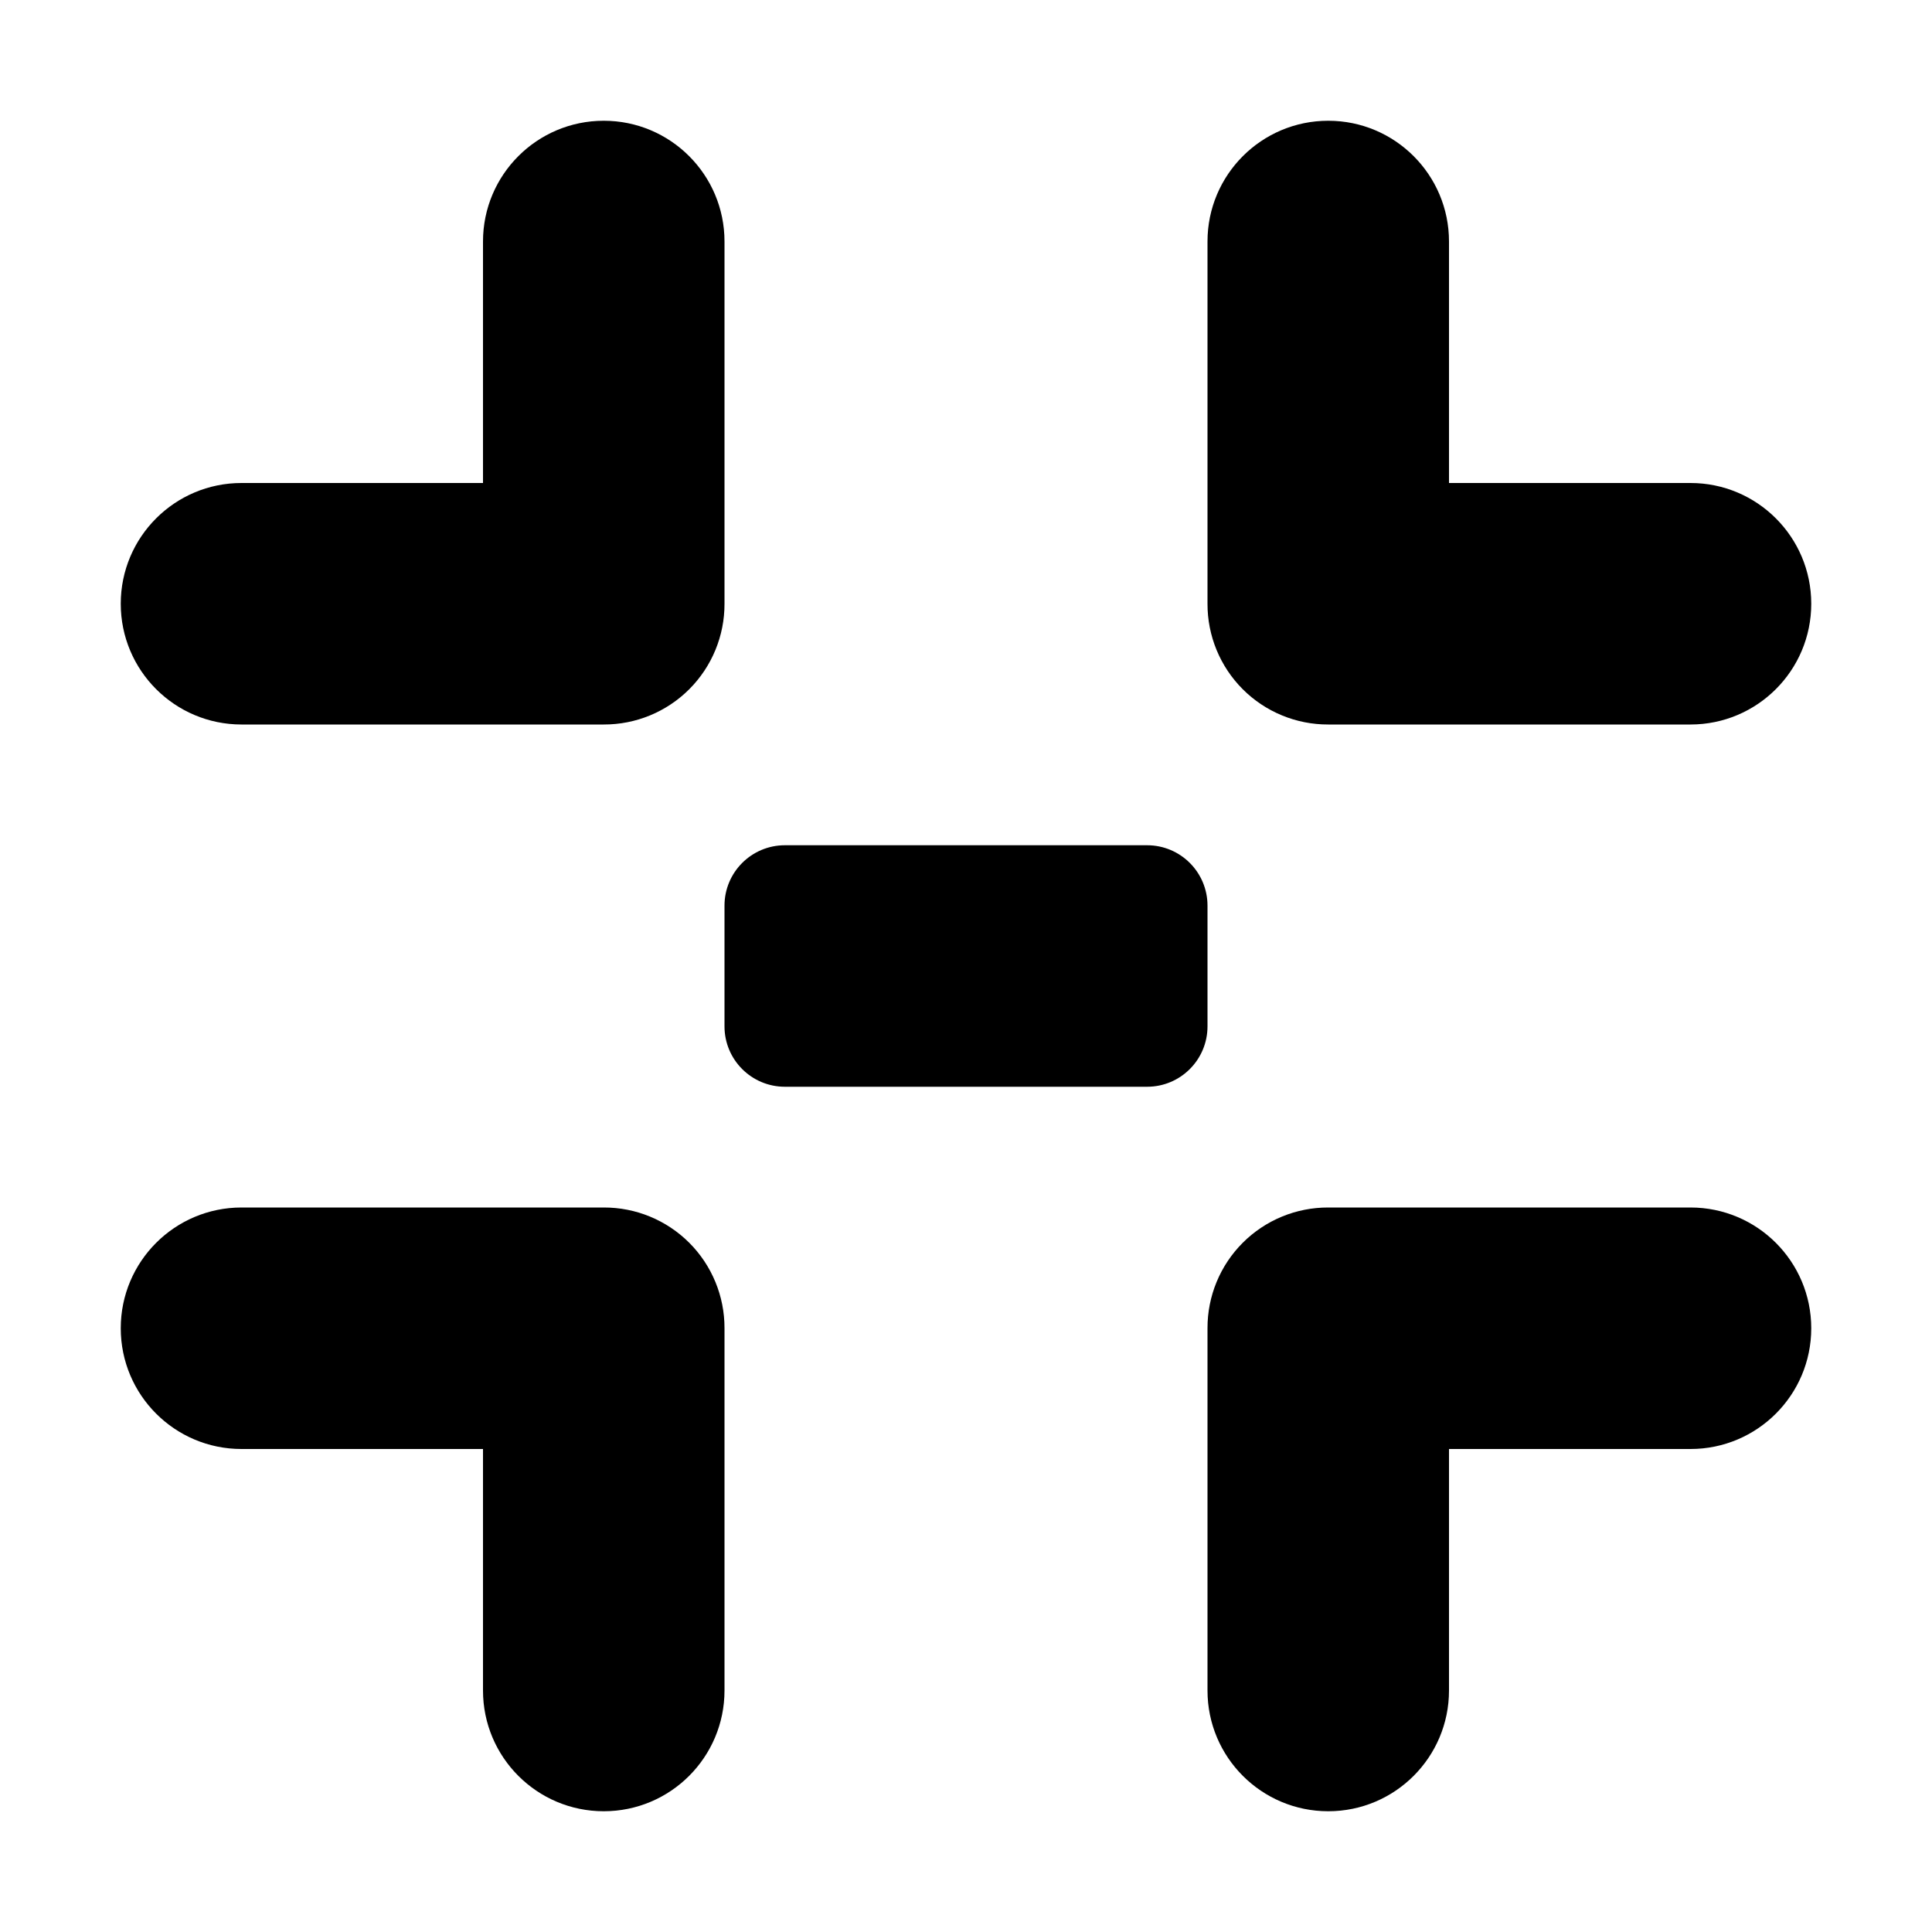
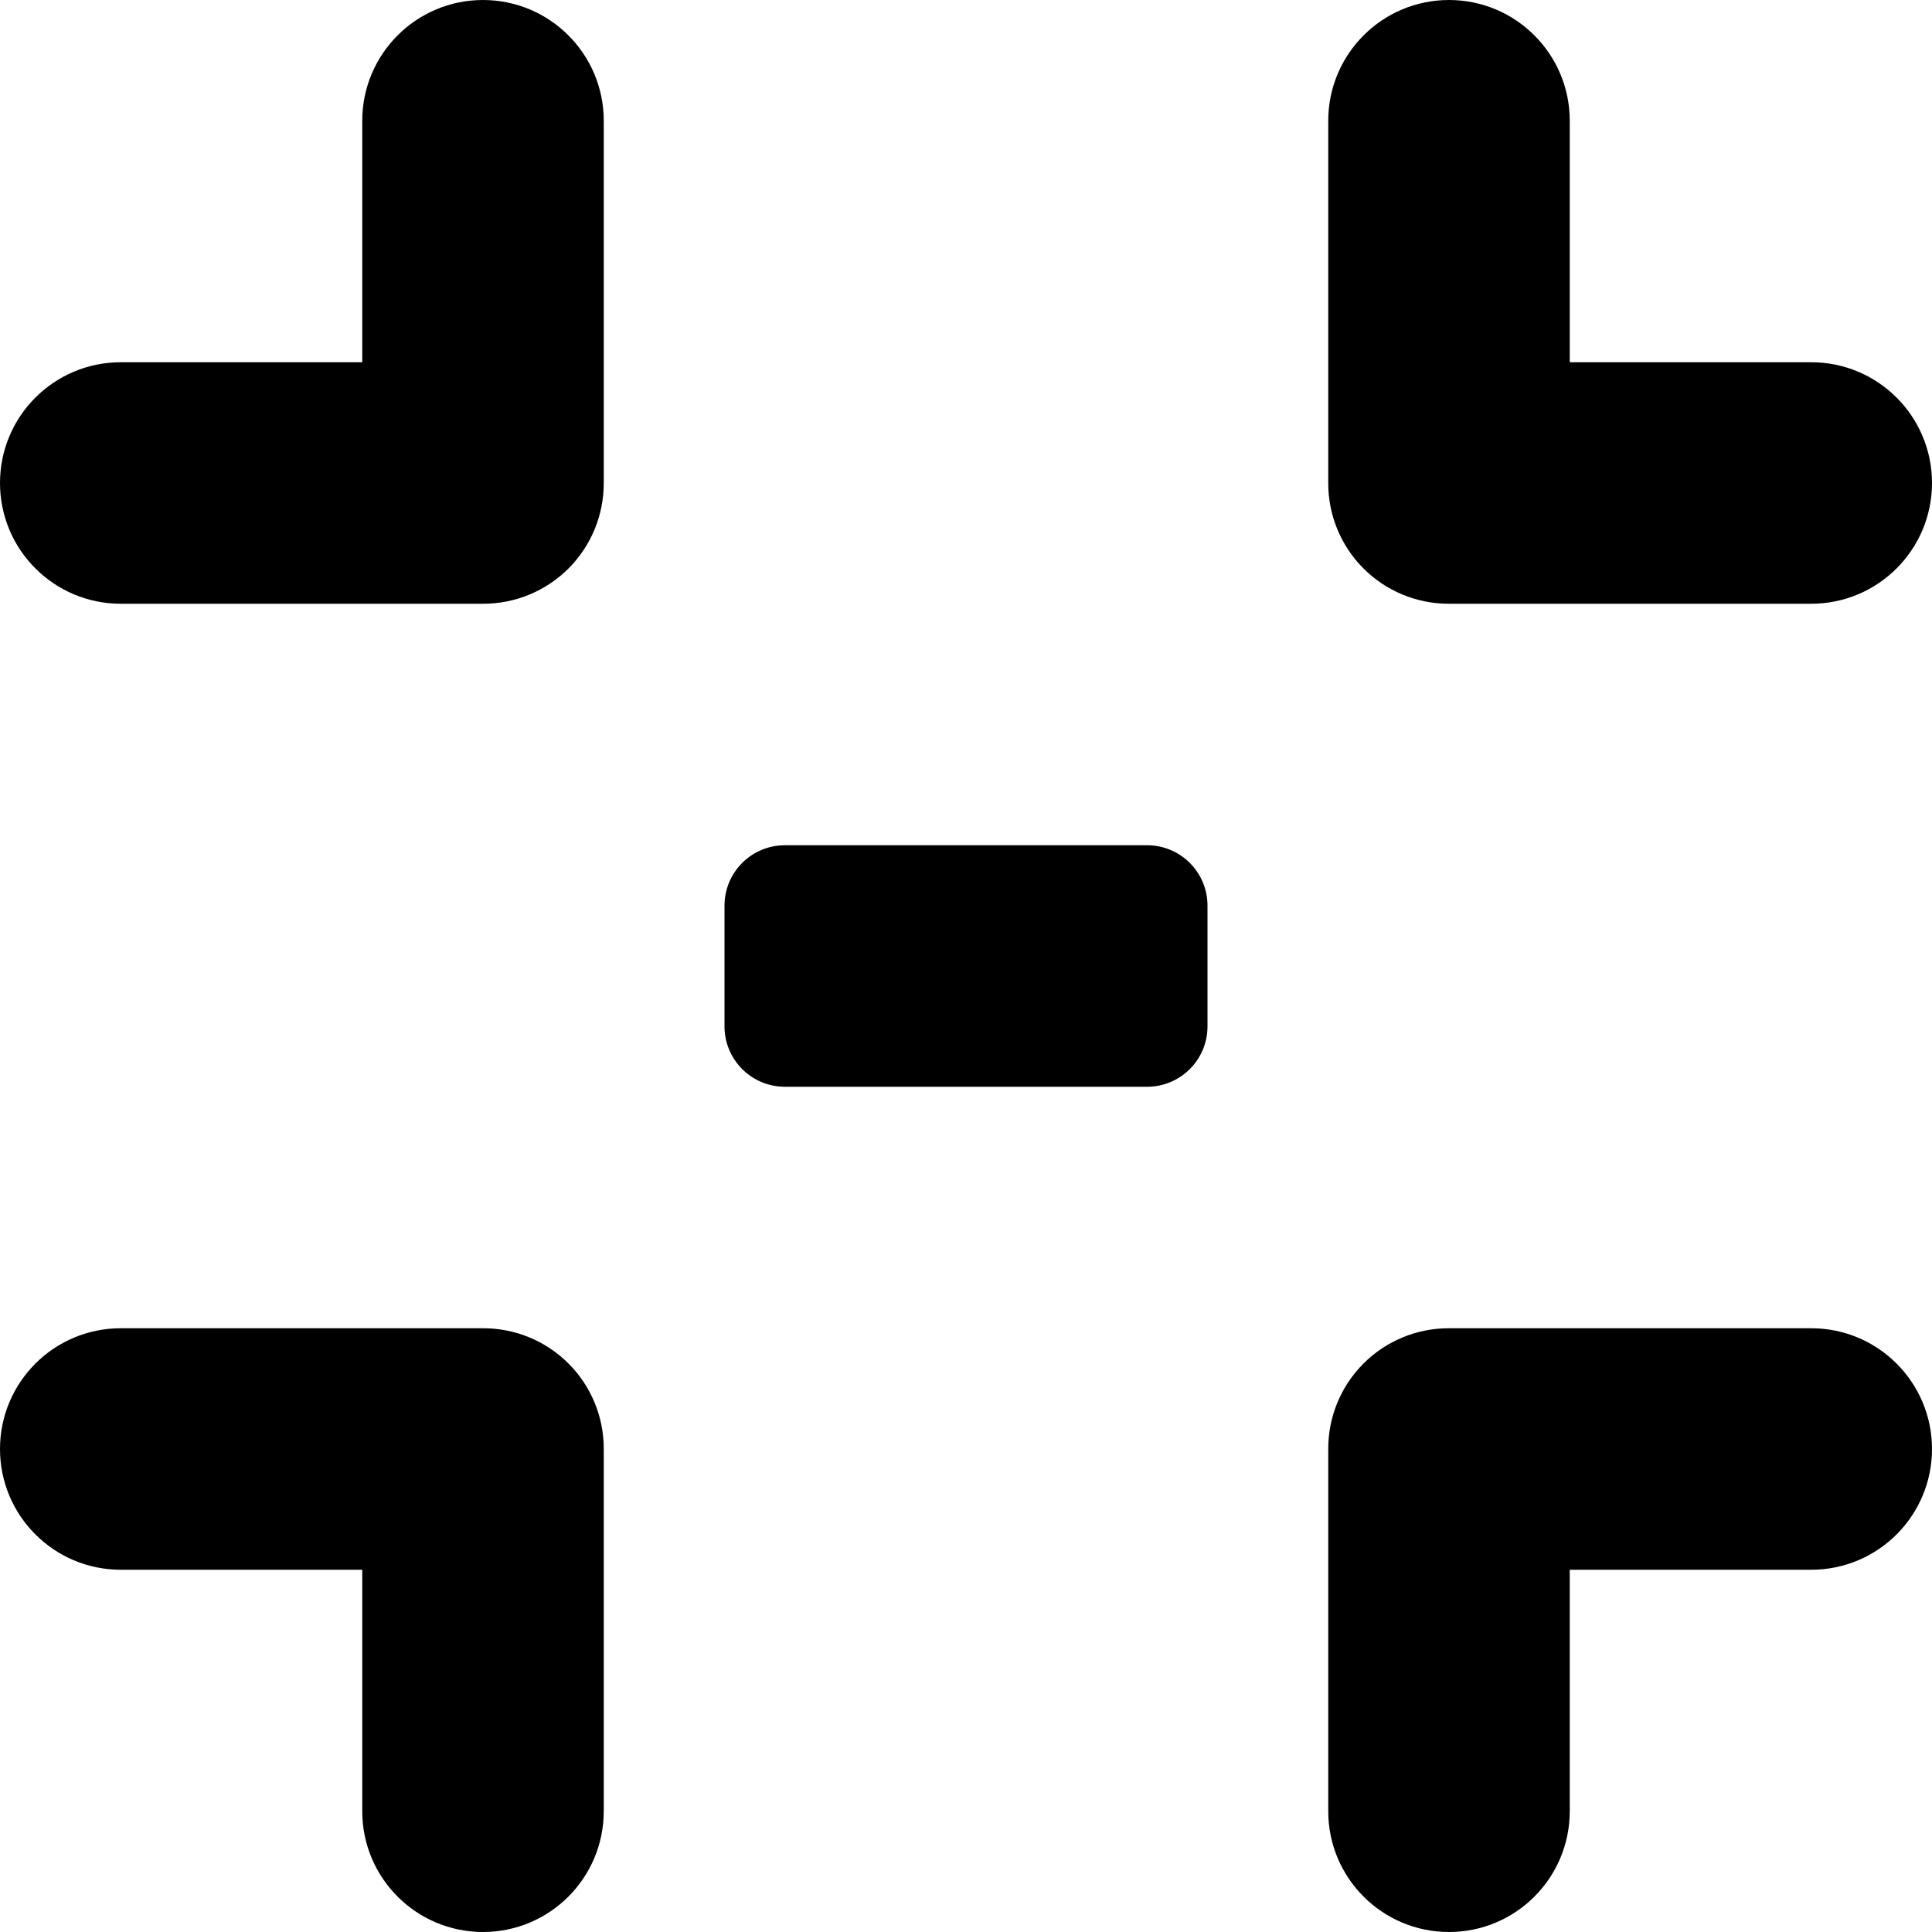
<svg xmlns="http://www.w3.org/2000/svg" width="16" height="16" viewBox="0 0 16 16">
-   <path fill-rule="evenodd" d="M4 4V2a1 1 0 1 1 2 0v3a.997.997 0 0 1-1 1H2a1 1 0 1 1 0-2h2zm8 0h2a1 1 0 0 1 0 2h-3a.997.997 0 0 1-1-1V2a1 1 0 0 1 2 0v2zm-8 8H2a1 1 0 0 1 0-2h3a.997.997 0 0 1 1 1v3a1 1 0 0 1-2 0v-2zm8 0v2a1 1 0 0 1-2 0v-3a.997.997 0 0 1 1-1h3a1 1 0 0 1 0 2h-2zM6.5 7h3a.5.5 0 0 1 .5.5v1a.5.5 0 0 1-.5.5h-3a.5.5 0 0 1-.5-.5v-1a.5.5 0 0 1 .5-.5z" />
+   <path fill-rule="evenodd" d="M3 3V1a1 1 0 1 1 2 0v3a.997.997 0 0 1-1 1H1a1 1 0 1 1 0-2h2zm10 0h2a1 1 0 0 1 0 2h-3a.997.997 0 0 1-1-1V1a1 1 0 0 1 2 0v2zM3 13H1a1 1 0 0 1 0-2h3a.997.997 0 0 1 1 1v3a1 1 0 0 1-2 0v-2zm10 0v2a1 1 0 0 1-2 0v-3a.997.997 0 0 1 1-1h3a1 1 0 0 1 0 2h-2zM6.5 7h3a.5.5 0 0 1 .5.5v1a.5.5 0 0 1-.5.5h-3a.5.5 0 0 1-.5-.5v-1a.5.5 0 0 1 .5-.5z" />
</svg>
